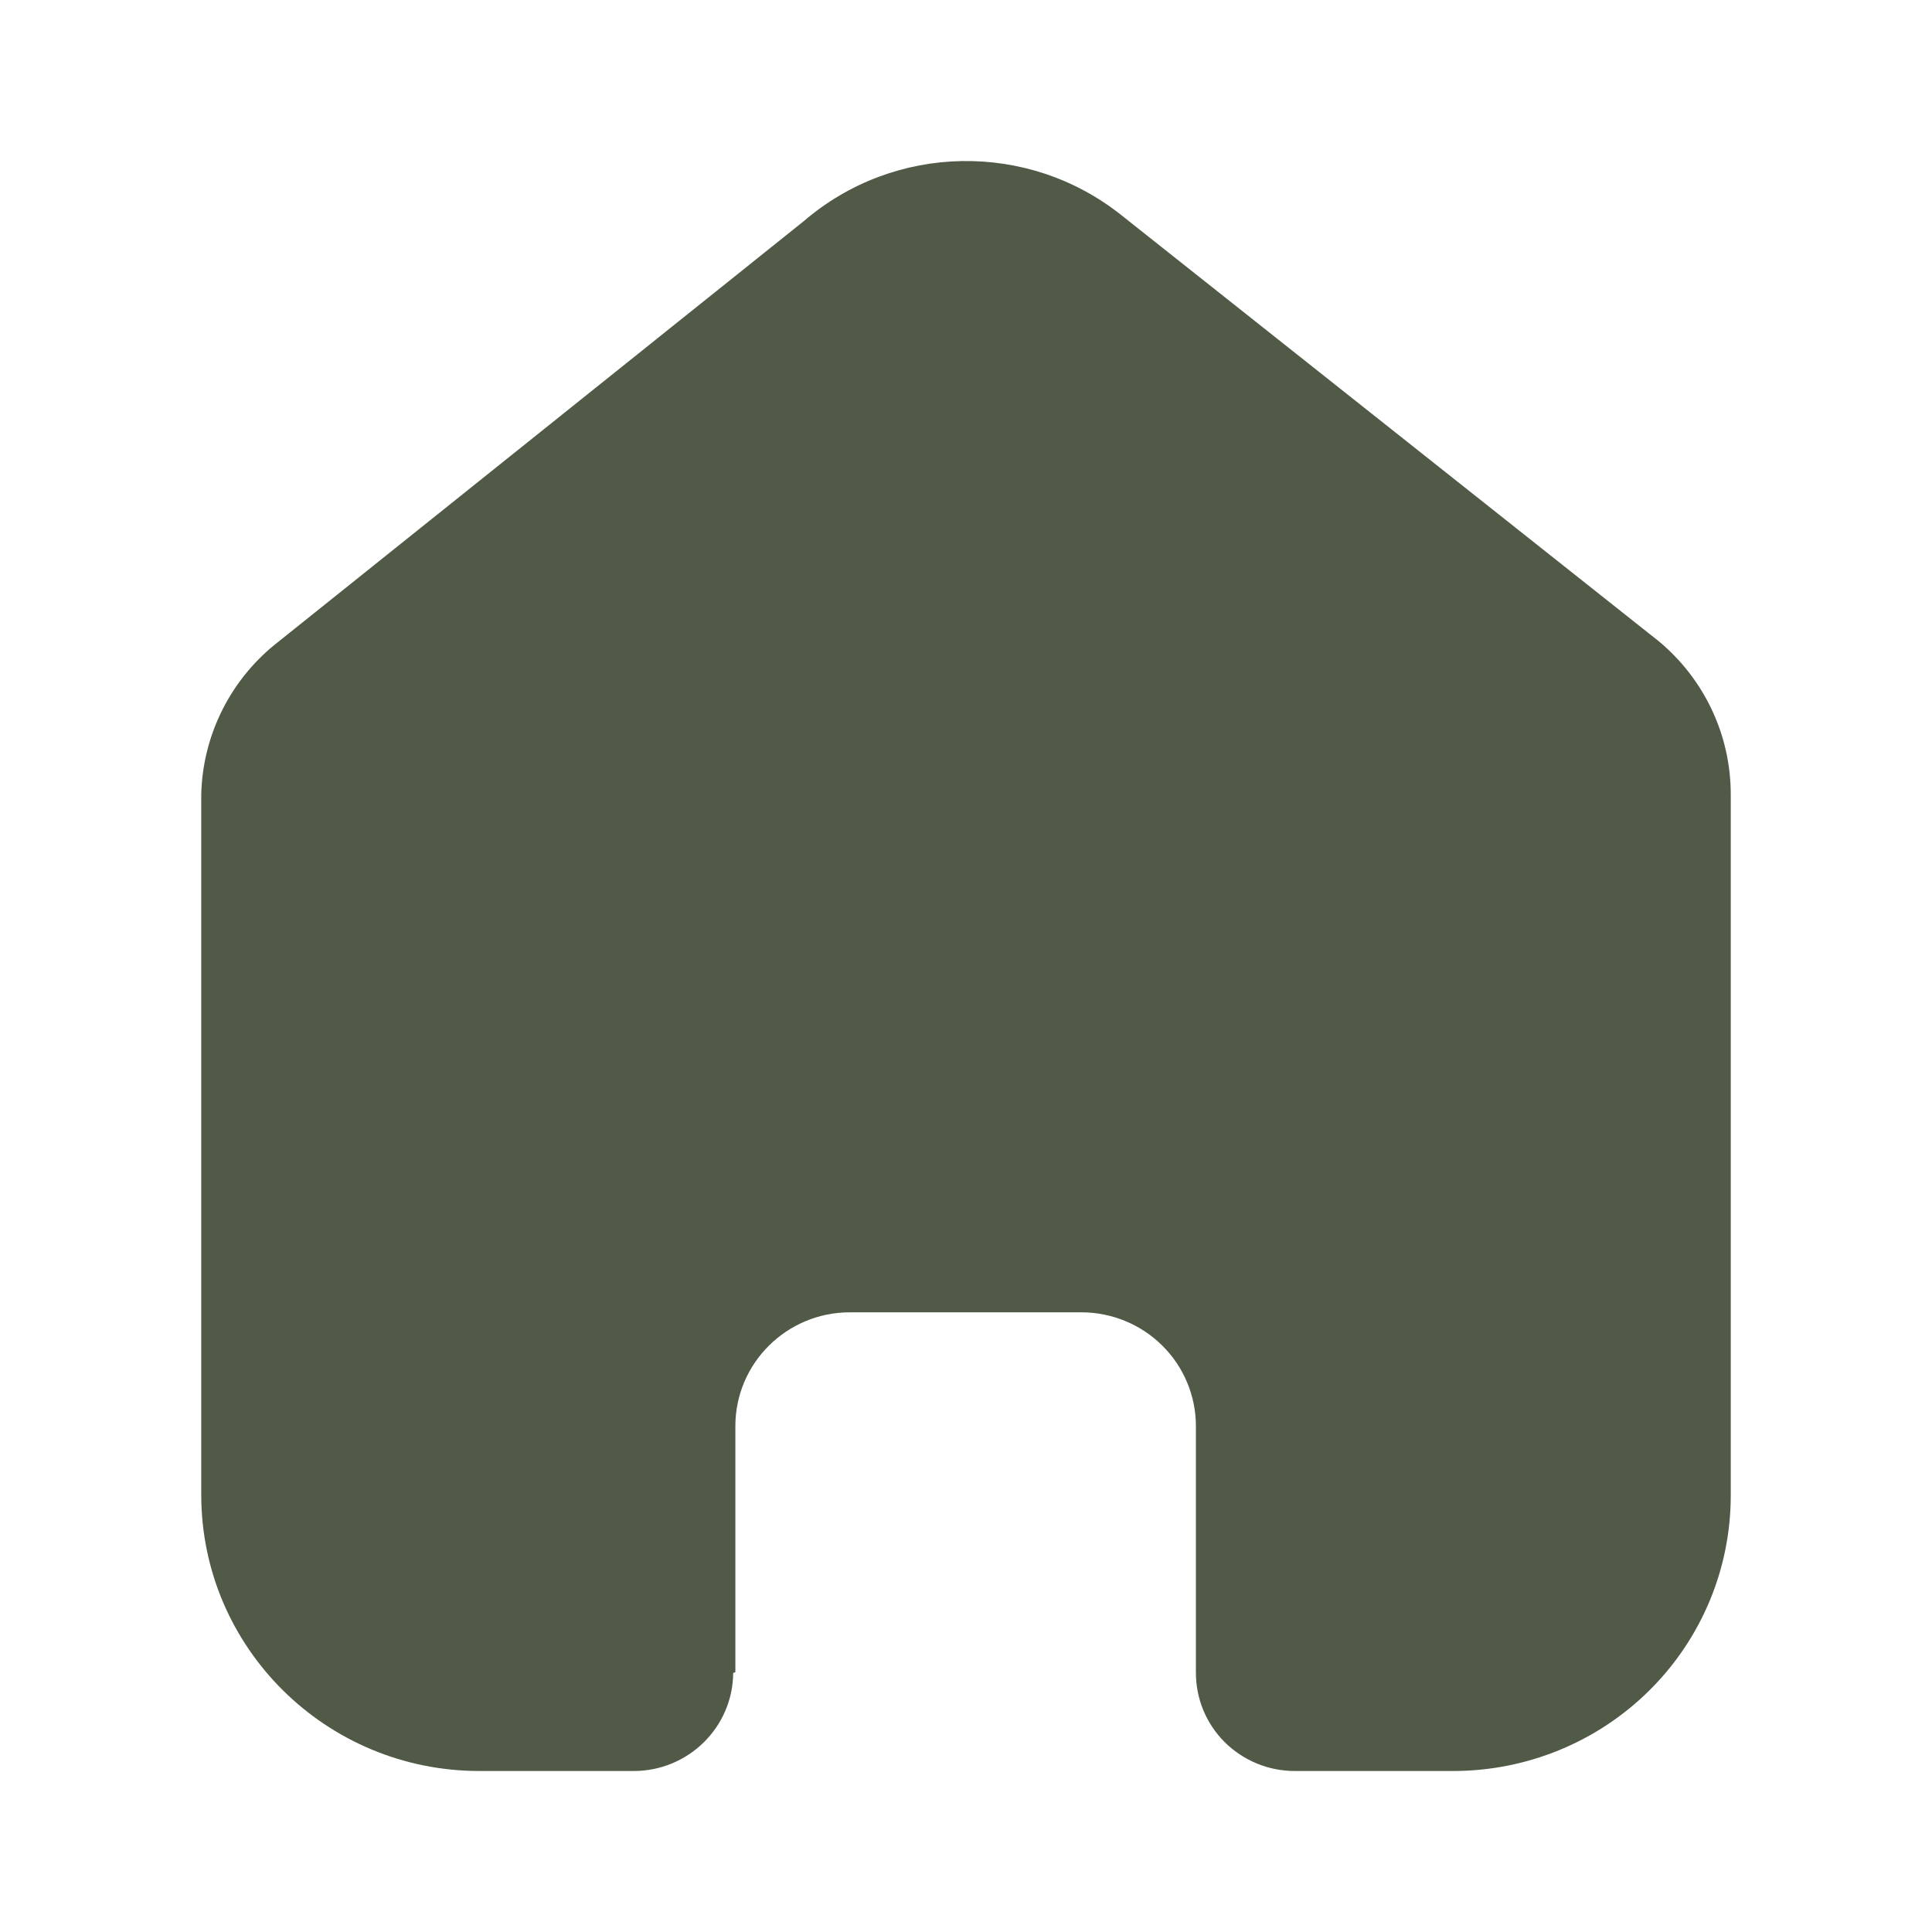
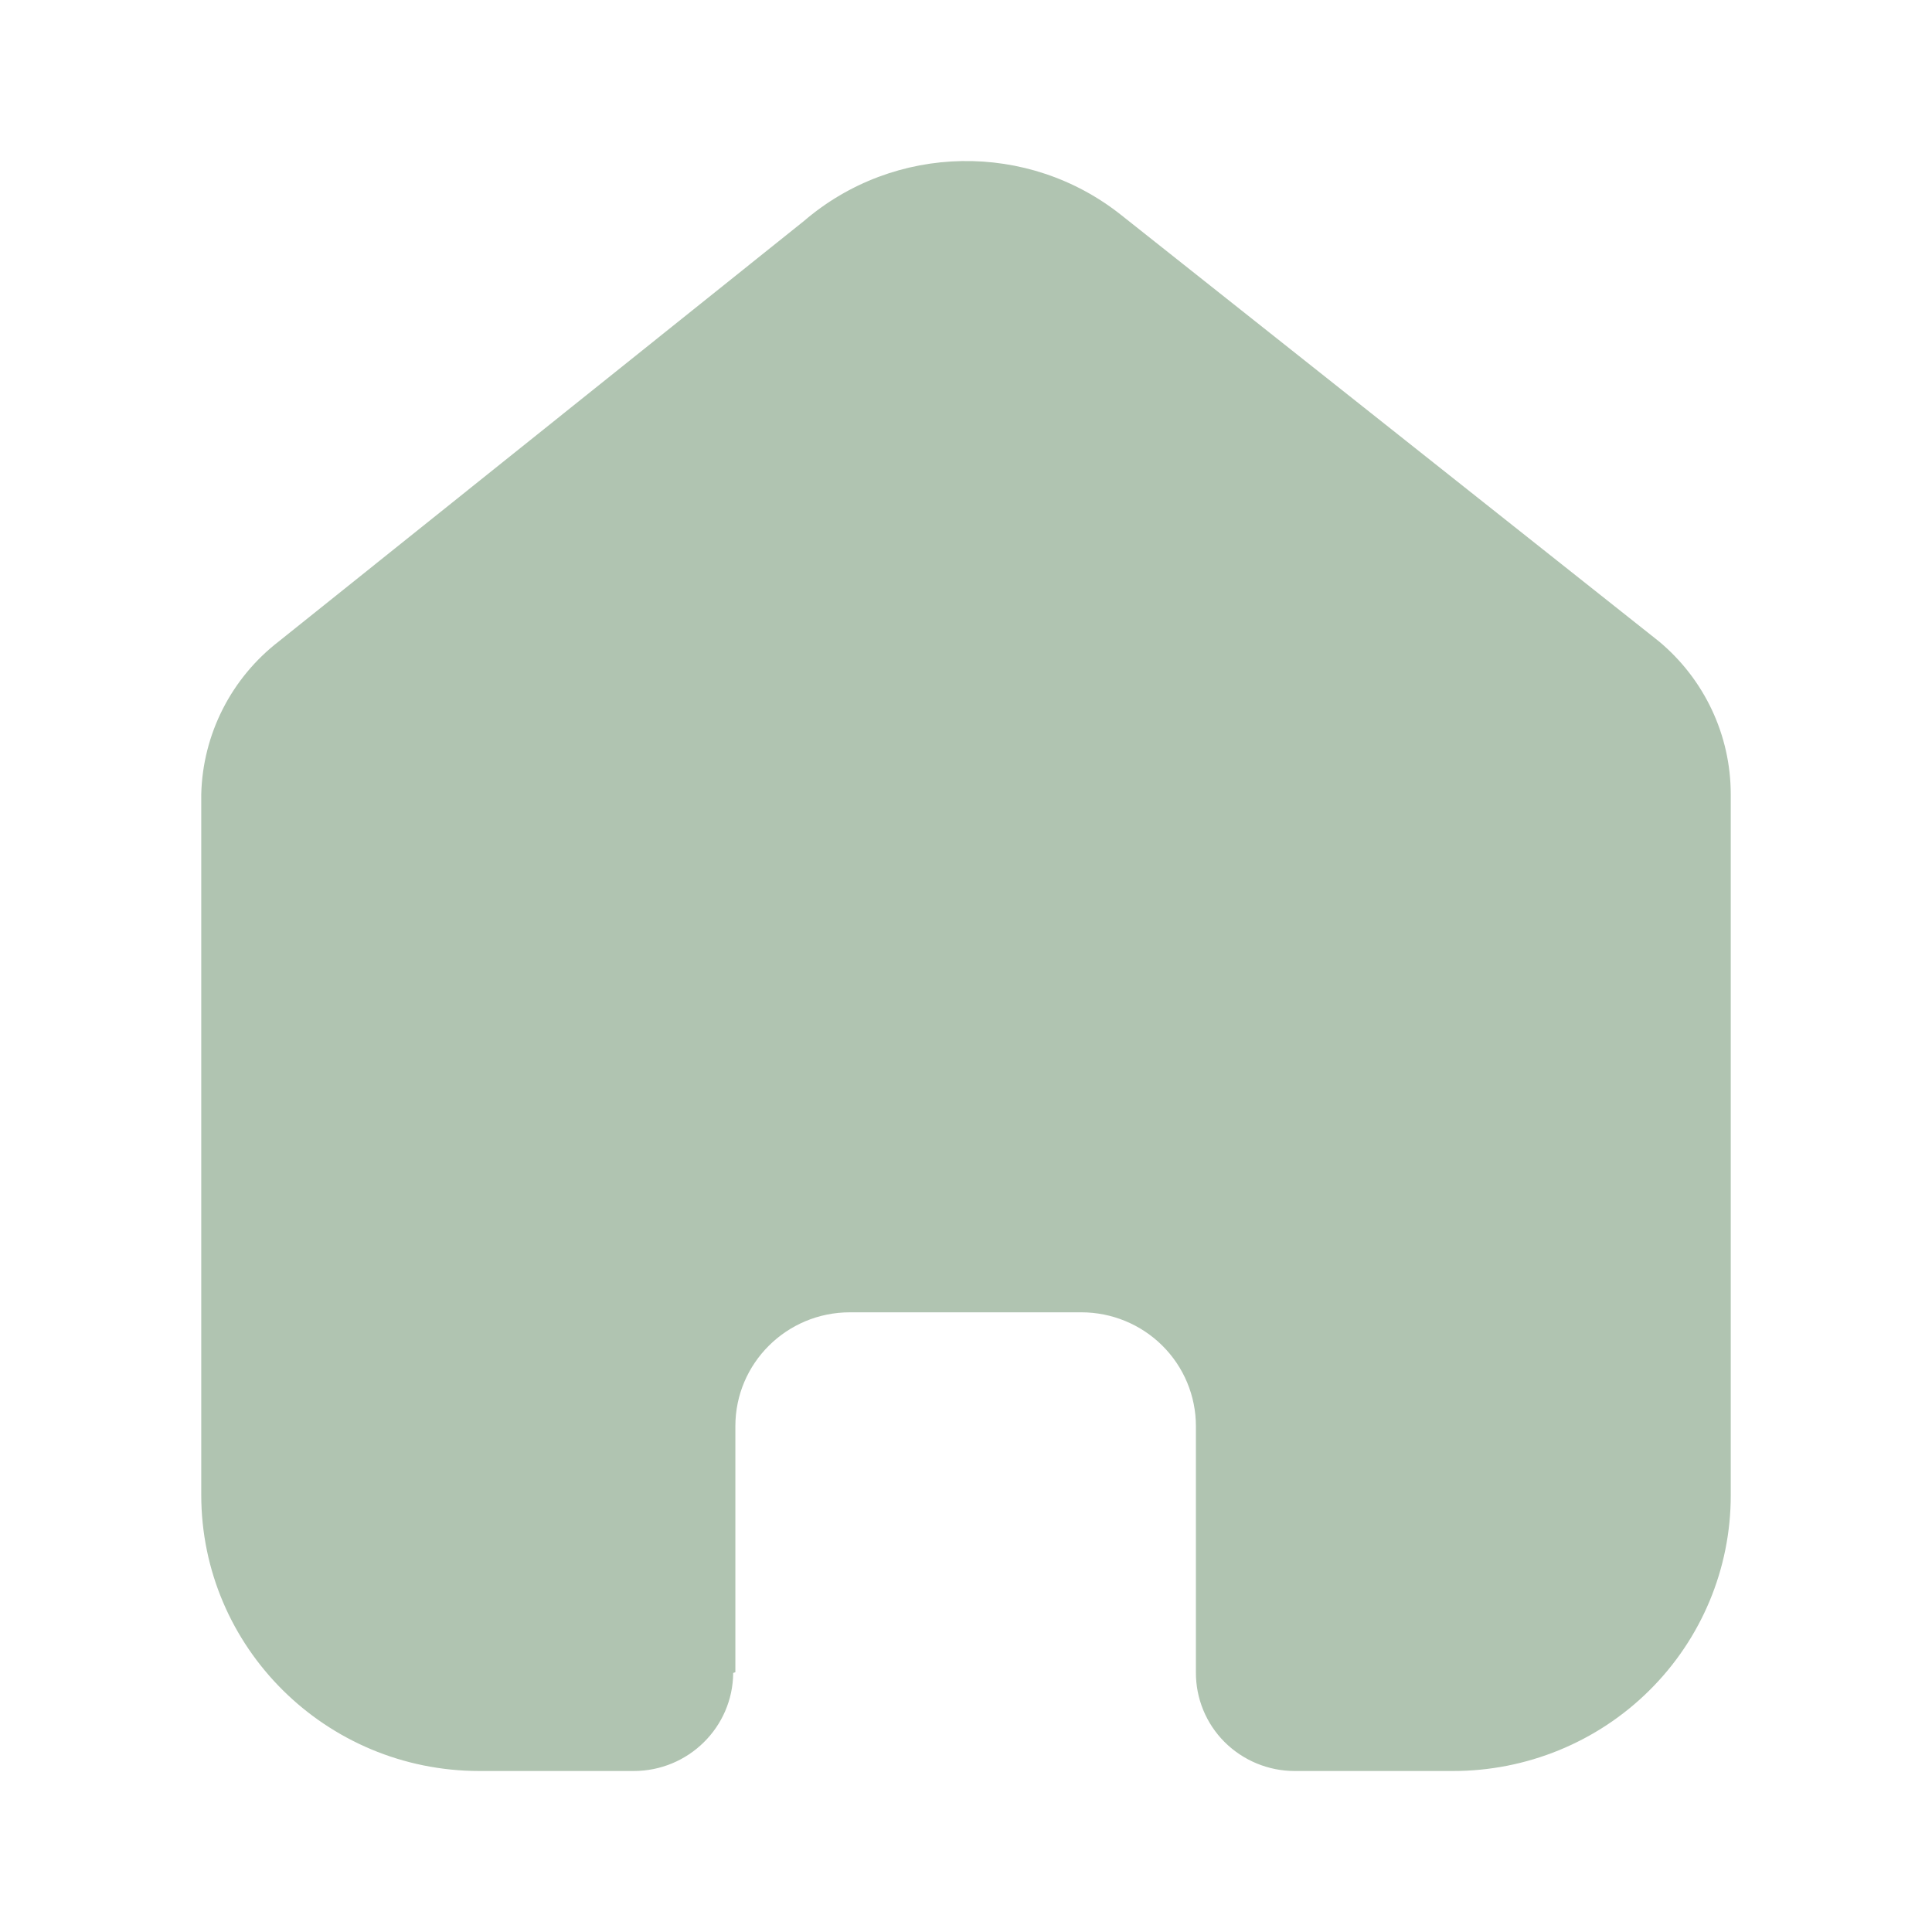
<svg xmlns="http://www.w3.org/2000/svg" width="24px" height="24px" viewBox="0 0 24 24" version="1.1">
-   <g id="Iconly/Bold/Home" stroke="none" stroke-width="1" fill="#515a47" fill-rule="evenodd">
-     <g id="Home" transform="translate(2.5, 2)" fill="#515a47" fill-rule="nonzero">
-       <path d="M6.635,18.773 L6.635,15.716 C6.635,14.935 7.272,14.302 8.058,14.302 L10.933,14.302 C11.31,14.302 11.672,14.451 11.939,14.716 C12.206,14.981 12.356,15.341 12.356,15.716 L12.356,18.773 C12.354,19.098 12.482,19.41 12.712,19.64 C12.943,19.87 13.256,20 13.583,20 L15.544,20 C16.46,20.002 17.339,19.643 17.987,19.001 C18.636,18.359 19,17.487 19,16.578 L19,7.867 C19,7.132 18.672,6.436 18.105,5.965 L11.434,0.676 C10.274,-0.251 8.611,-0.221 7.485,0.747 L0.967,5.965 C0.373,6.422 0.018,7.121 0,7.867 L0,16.569 C0,18.464 1.547,20 3.456,20 L5.372,20 C6.051,20 6.603,19.456 6.608,18.782 L6.635,18.773 Z" id="id_107" style="fill: rgb(81, 90, 71);" />
+   <g id="Iconly/Bold/Home" stroke="none" stroke-width="1" fill="none" fill-rule="evenodd">
+     <g id="Home" transform="translate(2.5, 2)" fill="#200E32" fill-rule="nonzero">
+       <path d="M6.635,18.773 L6.635,15.716 C6.635,14.935 7.272,14.302 8.058,14.302 L10.933,14.302 C11.31,14.302 11.672,14.451 11.939,14.716 C12.206,14.981 12.356,15.341 12.356,15.716 L12.356,18.773 C12.354,19.098 12.482,19.41 12.712,19.64 C12.943,19.87 13.256,20 13.583,20 L15.544,20 C16.46,20.002 17.339,19.643 17.987,19.001 C18.636,18.359 19,17.487 19,16.578 L19,7.867 C19,7.132 18.672,6.436 18.105,5.965 L11.434,0.676 C10.274,-0.251 8.611,-0.221 7.485,0.747 L0.967,5.965 C0.373,6.422 0.018,7.121 0,7.867 L0,16.569 C0,18.464 1.547,20 3.456,20 L5.372,20 C6.051,20 6.603,19.456 6.608,18.782 L6.635,18.773 Z" id="id_101" style="fill: rgb(176, 196, 177);" />
    </g>
  </g>
</svg>
